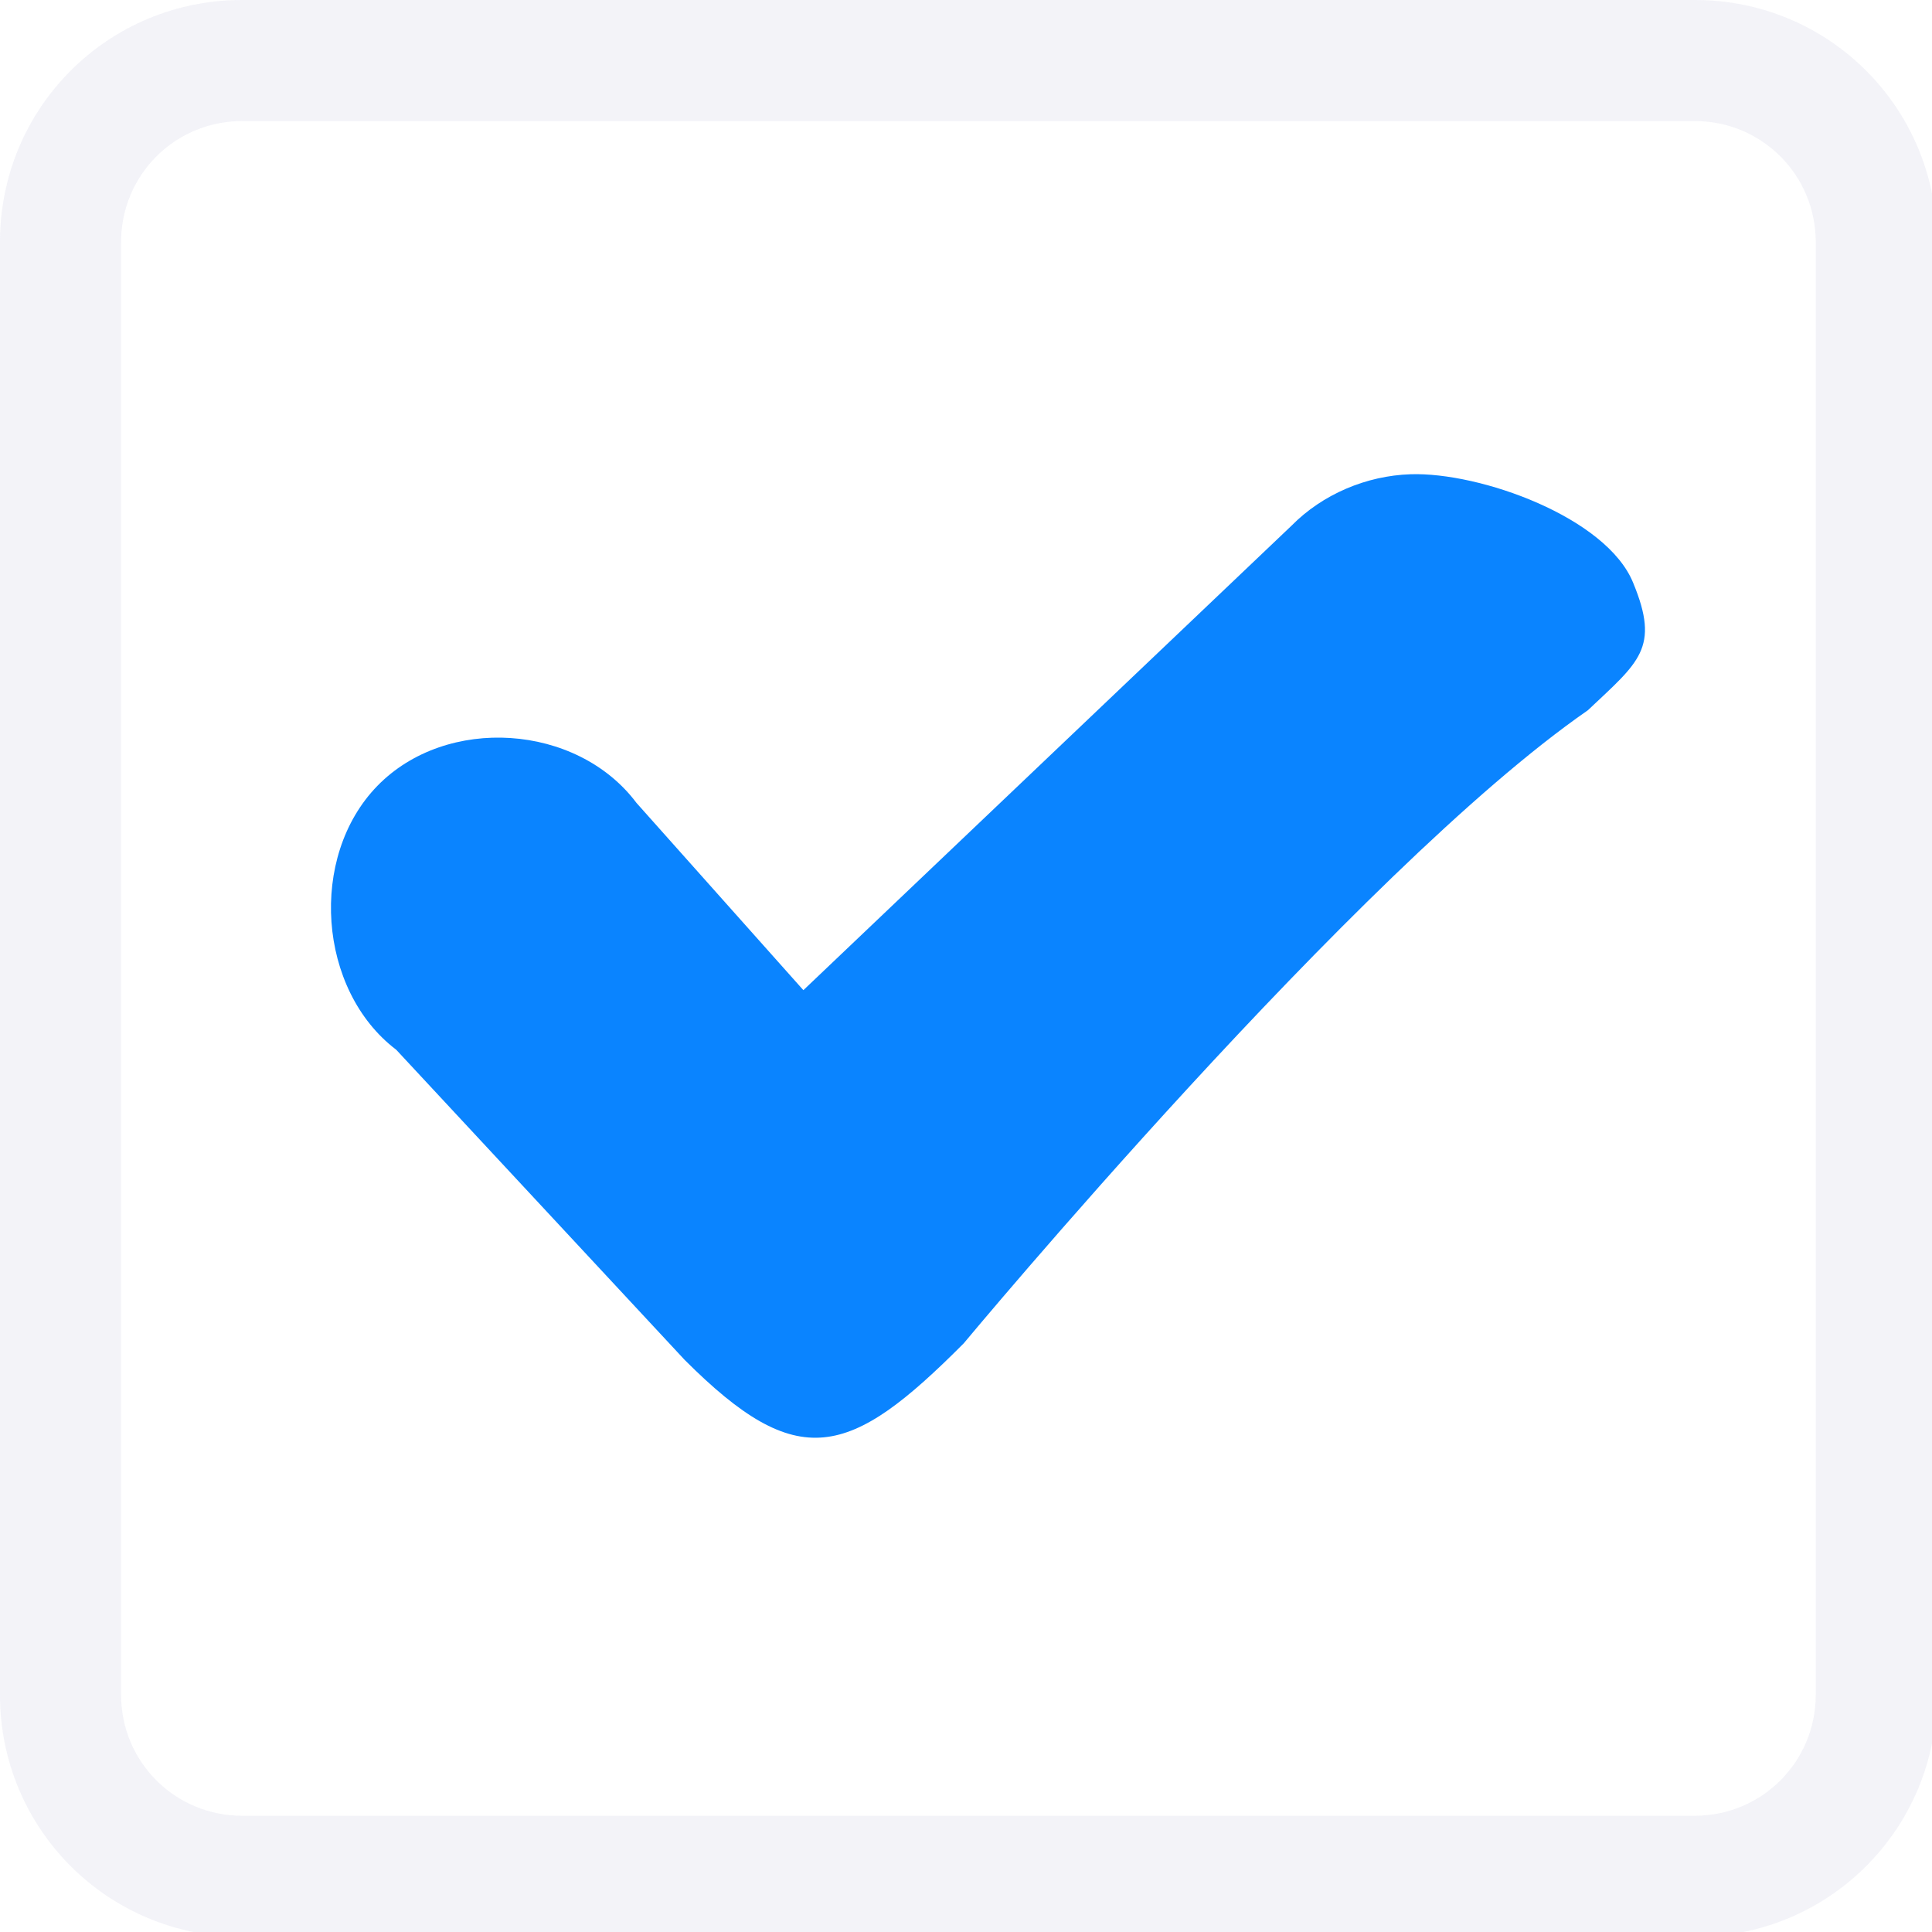
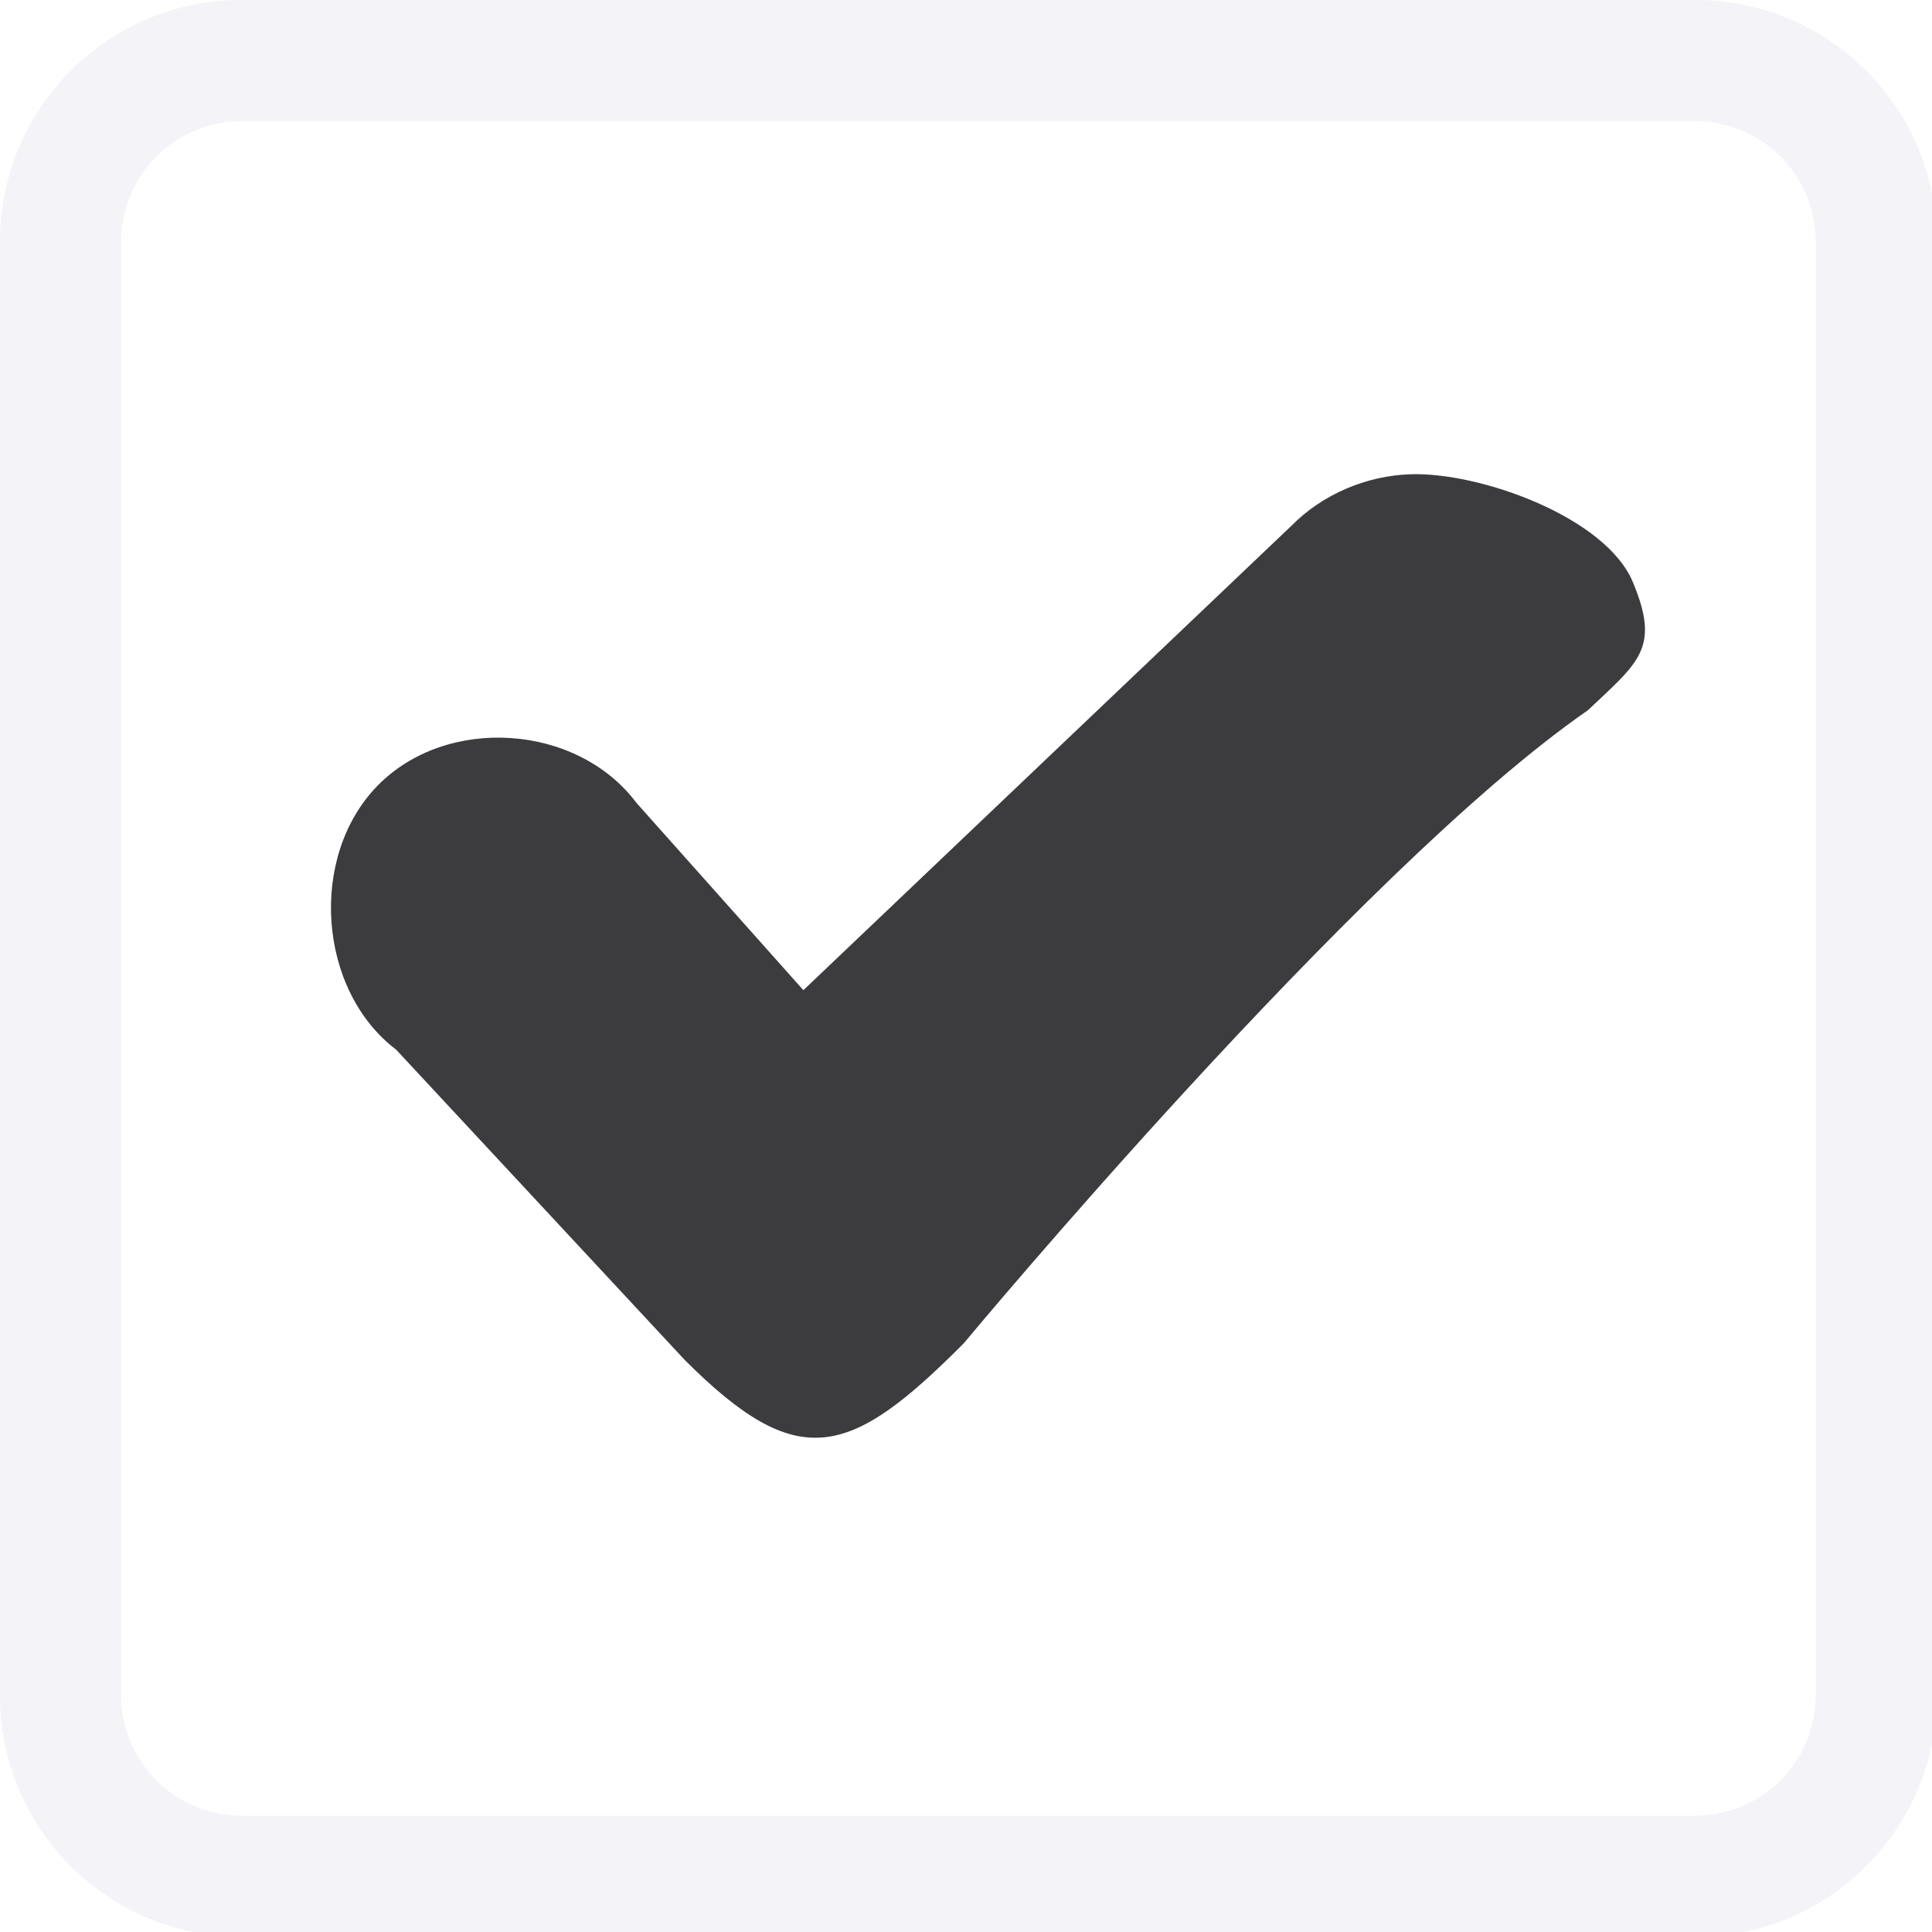
<svg xmlns="http://www.w3.org/2000/svg" width="133pt" height="133pt" viewBox="0 0 133 133" version="1.1">
  <g id="surface1">
    <path style=" stroke:none;fill-rule:nonzero;fill:#EBEBF5;fill-opacity:0.5;" d="M 16.668 0 C 7.422 0 0 7.422 0 16.668 L 0 116.668 C 0 125.91 7.422 133.332 16.668 133.332 L 116.668 133.332 C 125.91 133.332 133.332 125.91 133.332 116.668 L 133.332 16.668 C 133.332 7.422 125.91 0 116.668 0 Z M 16.668 8.332 L 116.668 8.332 C 121.289 8.332 125 12.043 125 16.668 L 125 116.668 C 125 121.289 121.289 125 116.668 125 L 16.668 125 C 12.043 125 8.332 121.289 8.332 116.668 L 8.332 16.668 C 8.332 12.043 12.043 8.332 16.668 8.332 Z M 16.668 8.332 " />
    <path style=" stroke:none;fill-rule:nonzero;fill:#EBEBF5;fill-opacity:0.15;" d="M 16.668 0 C 7.422 0 0 7.422 0 16.668 L 0 116.668 C 0 125.91 7.422 133.332 16.668 133.332 L 116.668 133.332 C 125.91 133.332 133.332 125.91 133.332 116.668 L 133.332 16.668 C 133.332 7.422 125.91 0 116.668 0 Z M 16.668 8.332 L 116.668 8.332 C 121.289 8.332 125 12.043 125 16.668 L 125 116.668 C 125 121.289 121.289 125 116.668 125 L 16.668 125 C 12.043 125 8.332 121.289 8.332 116.668 L 8.332 16.668 C 8.332 12.043 12.043 8.332 16.668 8.332 Z M 16.668 8.332 " />
-     <path style=" stroke:none;fill-rule:nonzero;fill:#0a84ff;fill-opacity:1;" d="M 97.102 32.648 C 94.074 32.746 91.047 34.016 88.898 36.199 L 55.305 68.164 L 43.816 55.273 C 39.715 49.805 30.73 49.219 25.977 54.102 C 21.223 58.984 21.875 68.164 27.277 72.266 L 47.137 93.621 C 54.949 101.434 58.465 100.391 66.34 92.48 C 66.34 92.48 93.426 59.895 109.309 48.895 C 112.824 45.574 114.289 44.629 112.434 40.137 C 110.613 35.613 101.887 32.488 97.102 32.648 Z M 97.102 32.648 " />
+     <path style=" stroke:none;fill-rule:nonzero;fill:#3c3c3e;fill-opacity:1;" d="M 97.102 32.648 C 94.074 32.746 91.047 34.016 88.898 36.199 L 55.305 68.164 L 43.816 55.273 C 39.715 49.805 30.73 49.219 25.977 54.102 C 21.223 58.984 21.875 68.164 27.277 72.266 L 47.137 93.621 C 54.949 101.434 58.465 100.391 66.34 92.48 C 66.34 92.48 93.426 59.895 109.309 48.895 C 112.824 45.574 114.289 44.629 112.434 40.137 C 110.613 35.613 101.887 32.488 97.102 32.648 Z M 97.102 32.648 " />
  </g>
</svg>
